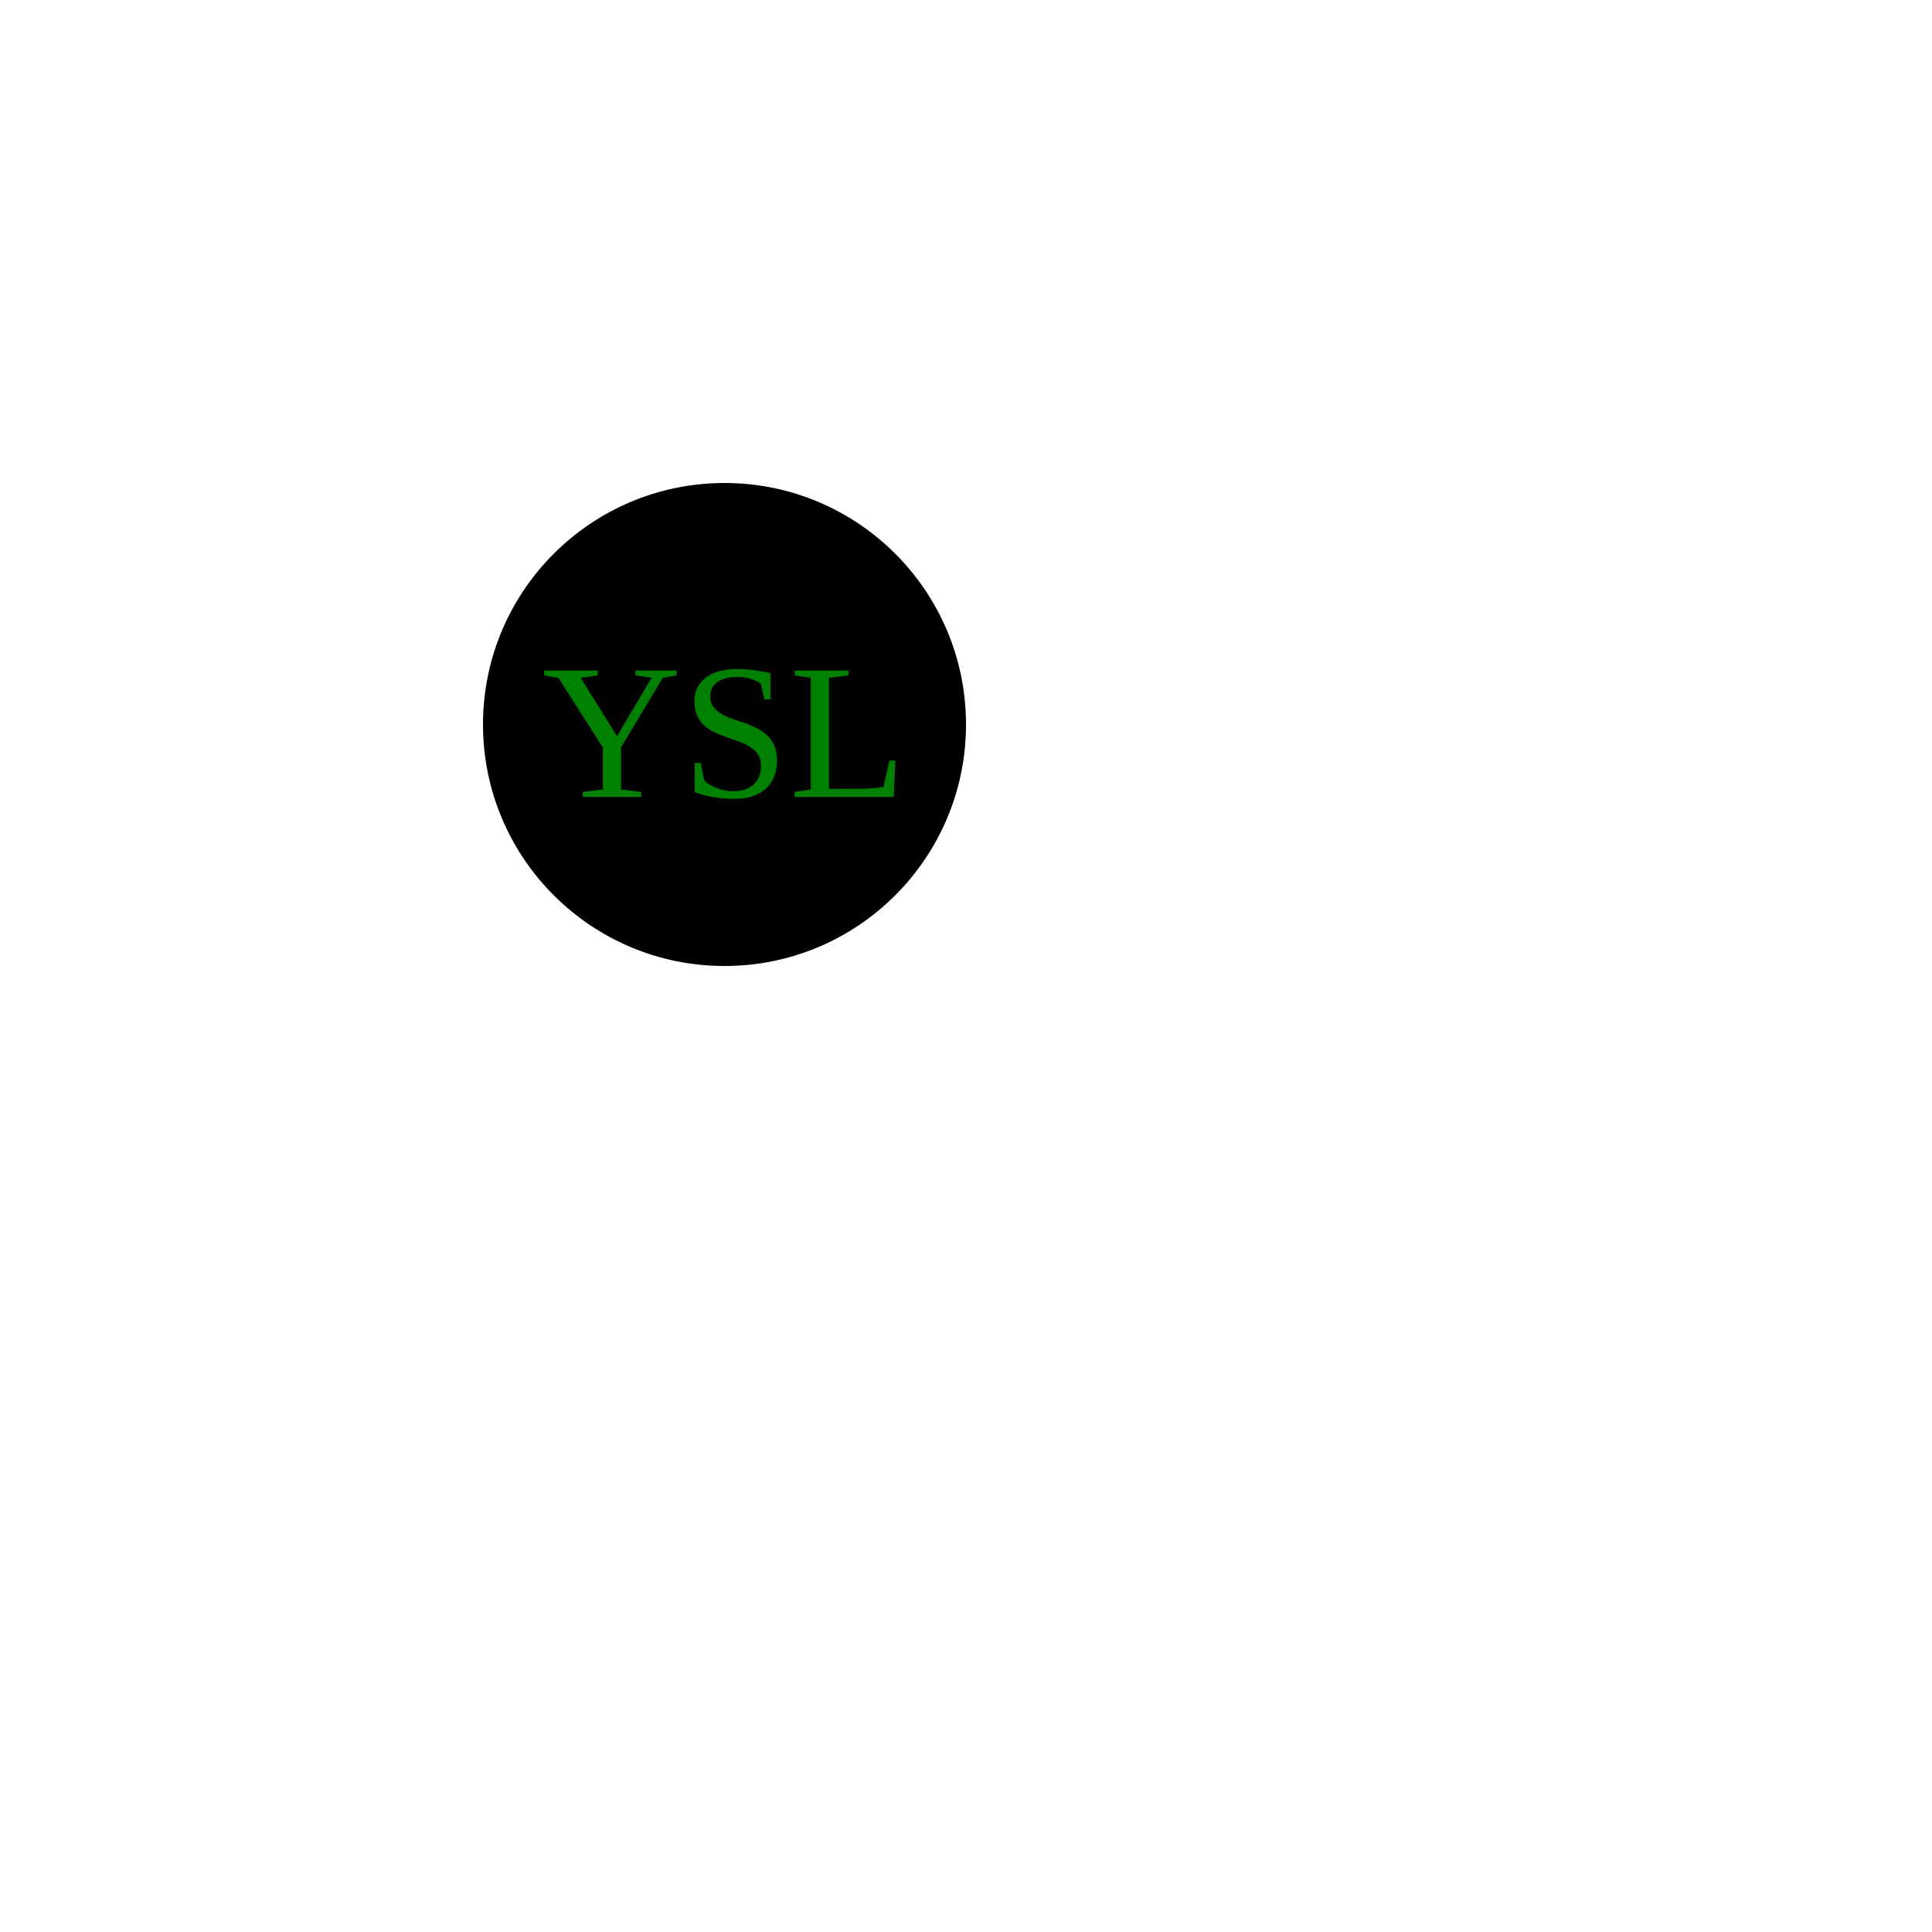
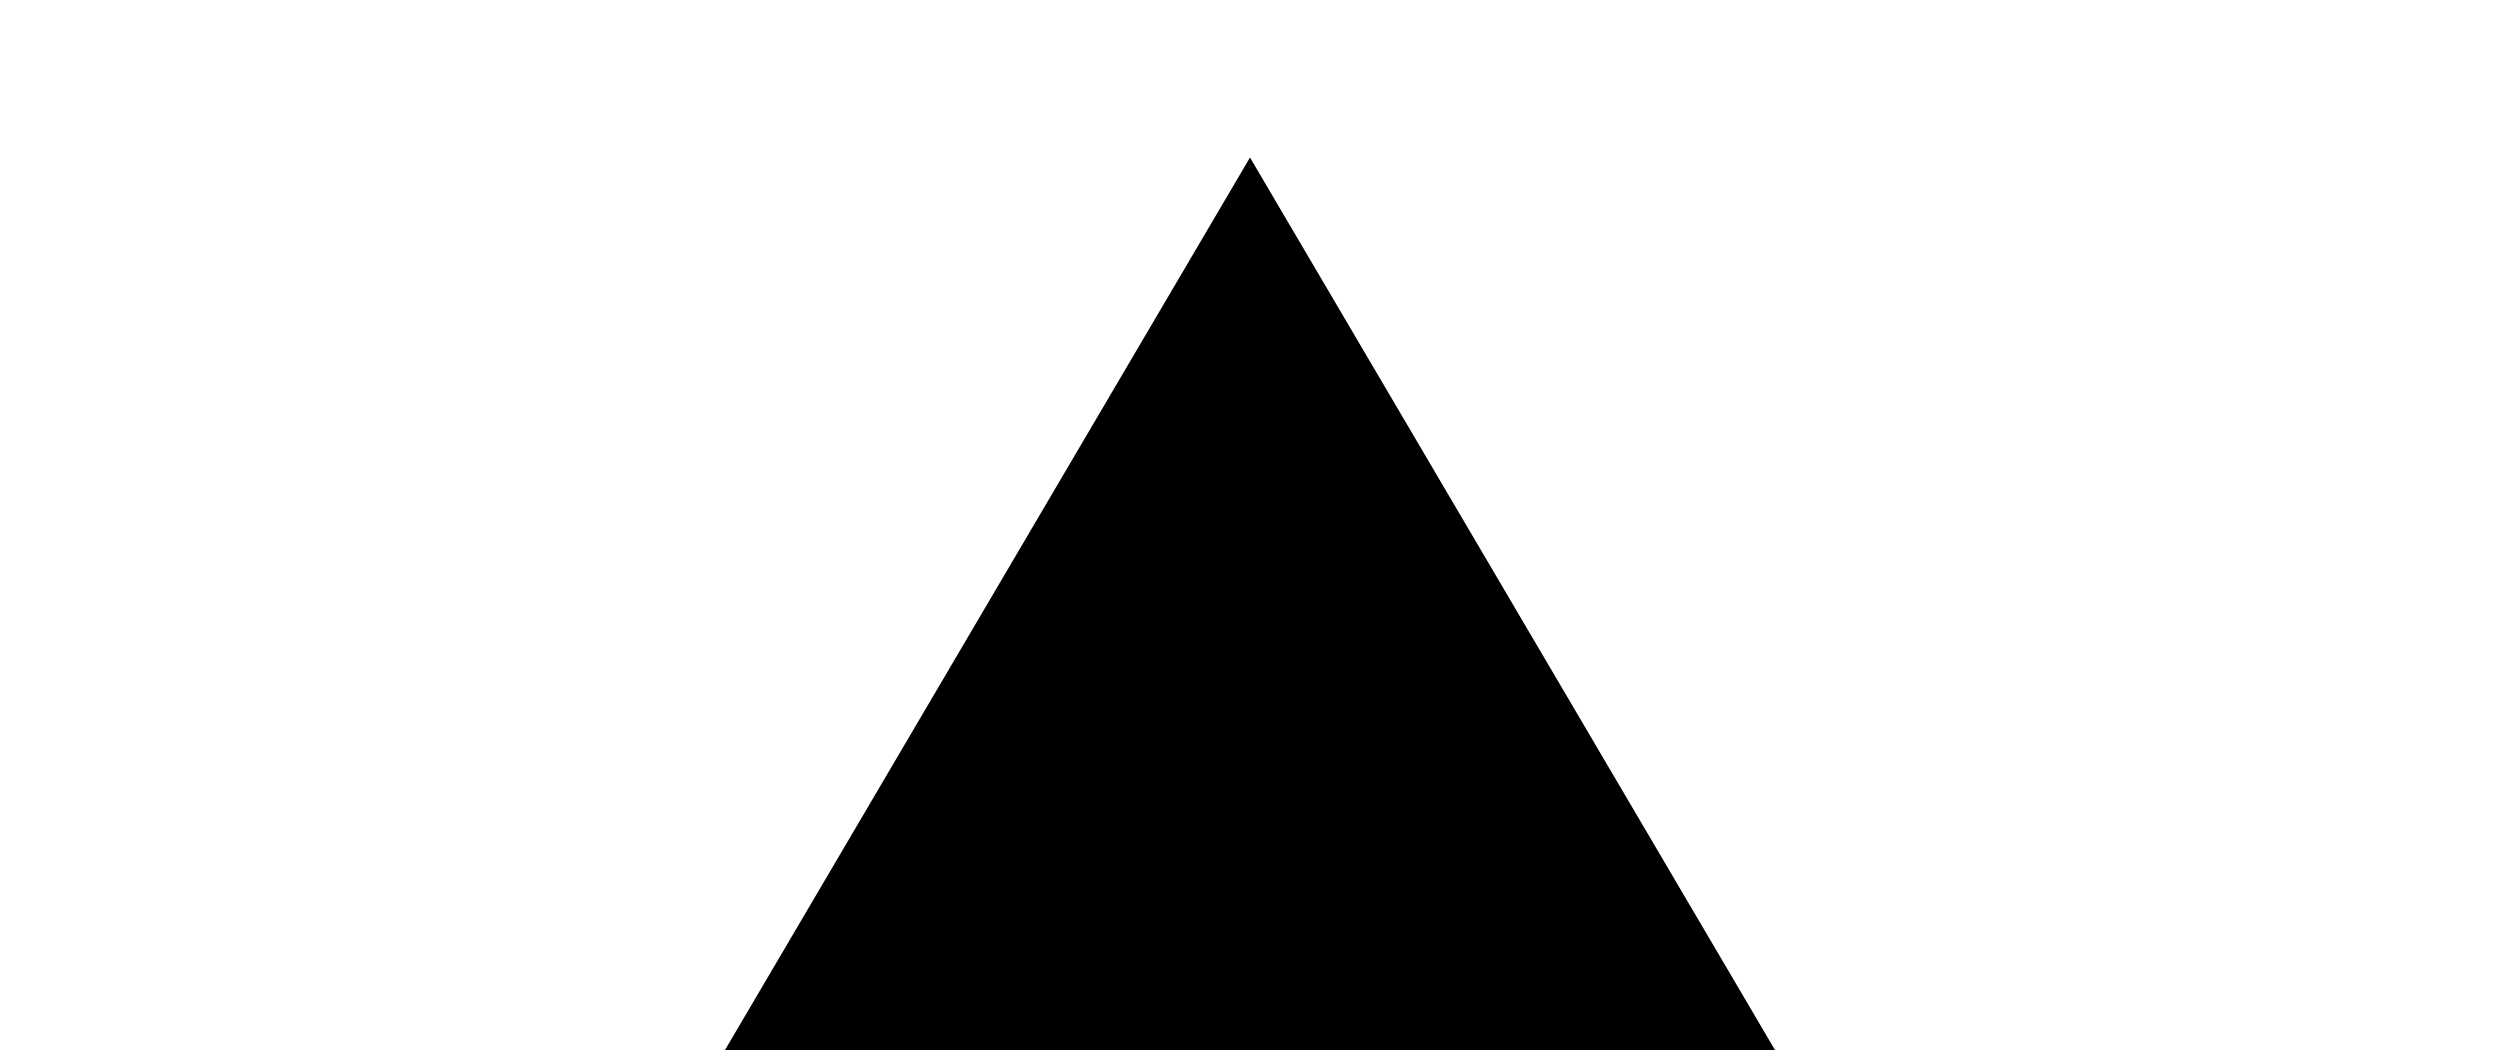
- <svg xmls="http:/www.w3.org/2000/svg" width="400" height="400" version="1.1">
-   <circle cx="150" cy="150" r="50" fill="Black" />
-   <text x="150" y="165" font-size="40" text-anchor="middle" fill="Green">YSL</text>
+ <svg xmls="http:/www.w3.org/2000/svg" viewBox="0 0 100 100" width="500" height="210" version="1.1">
+   <polygon points="50 15, 100 100, 0 100" fill="Black" />
+   <text x="150" y="165" font-size="40" text-anchor="middle" fill="Red">Yes</text>
</svg>
